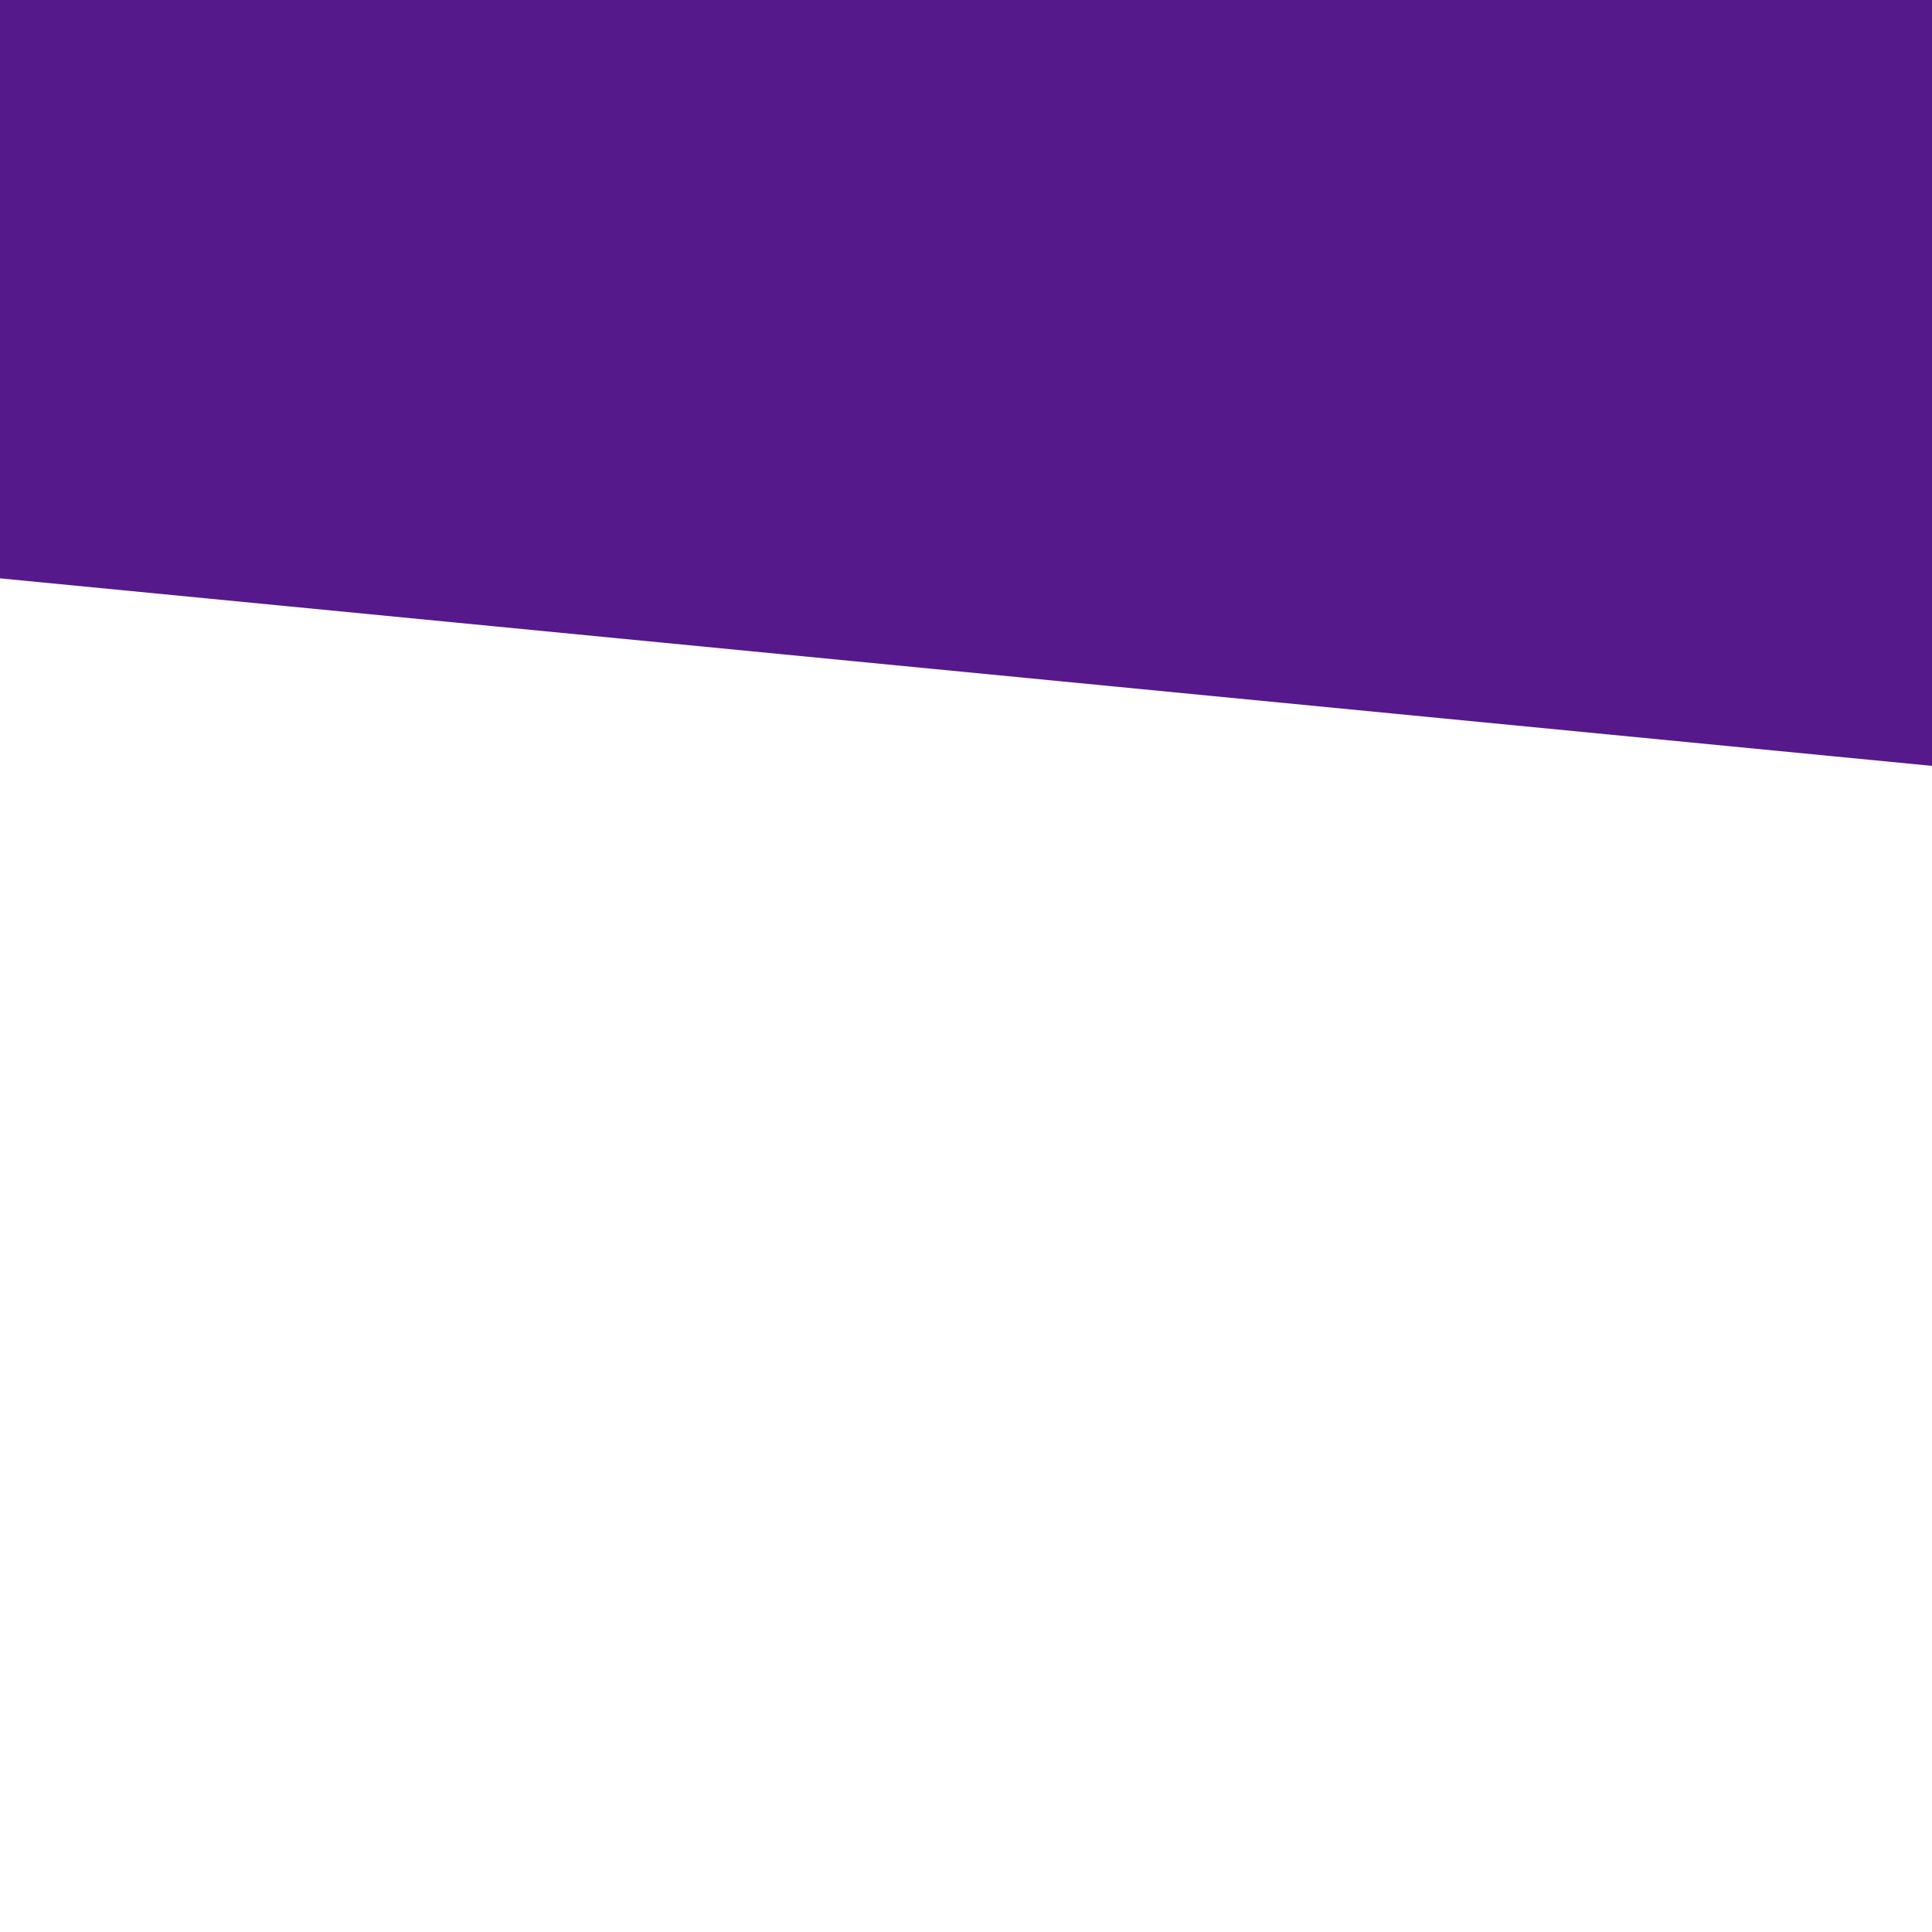
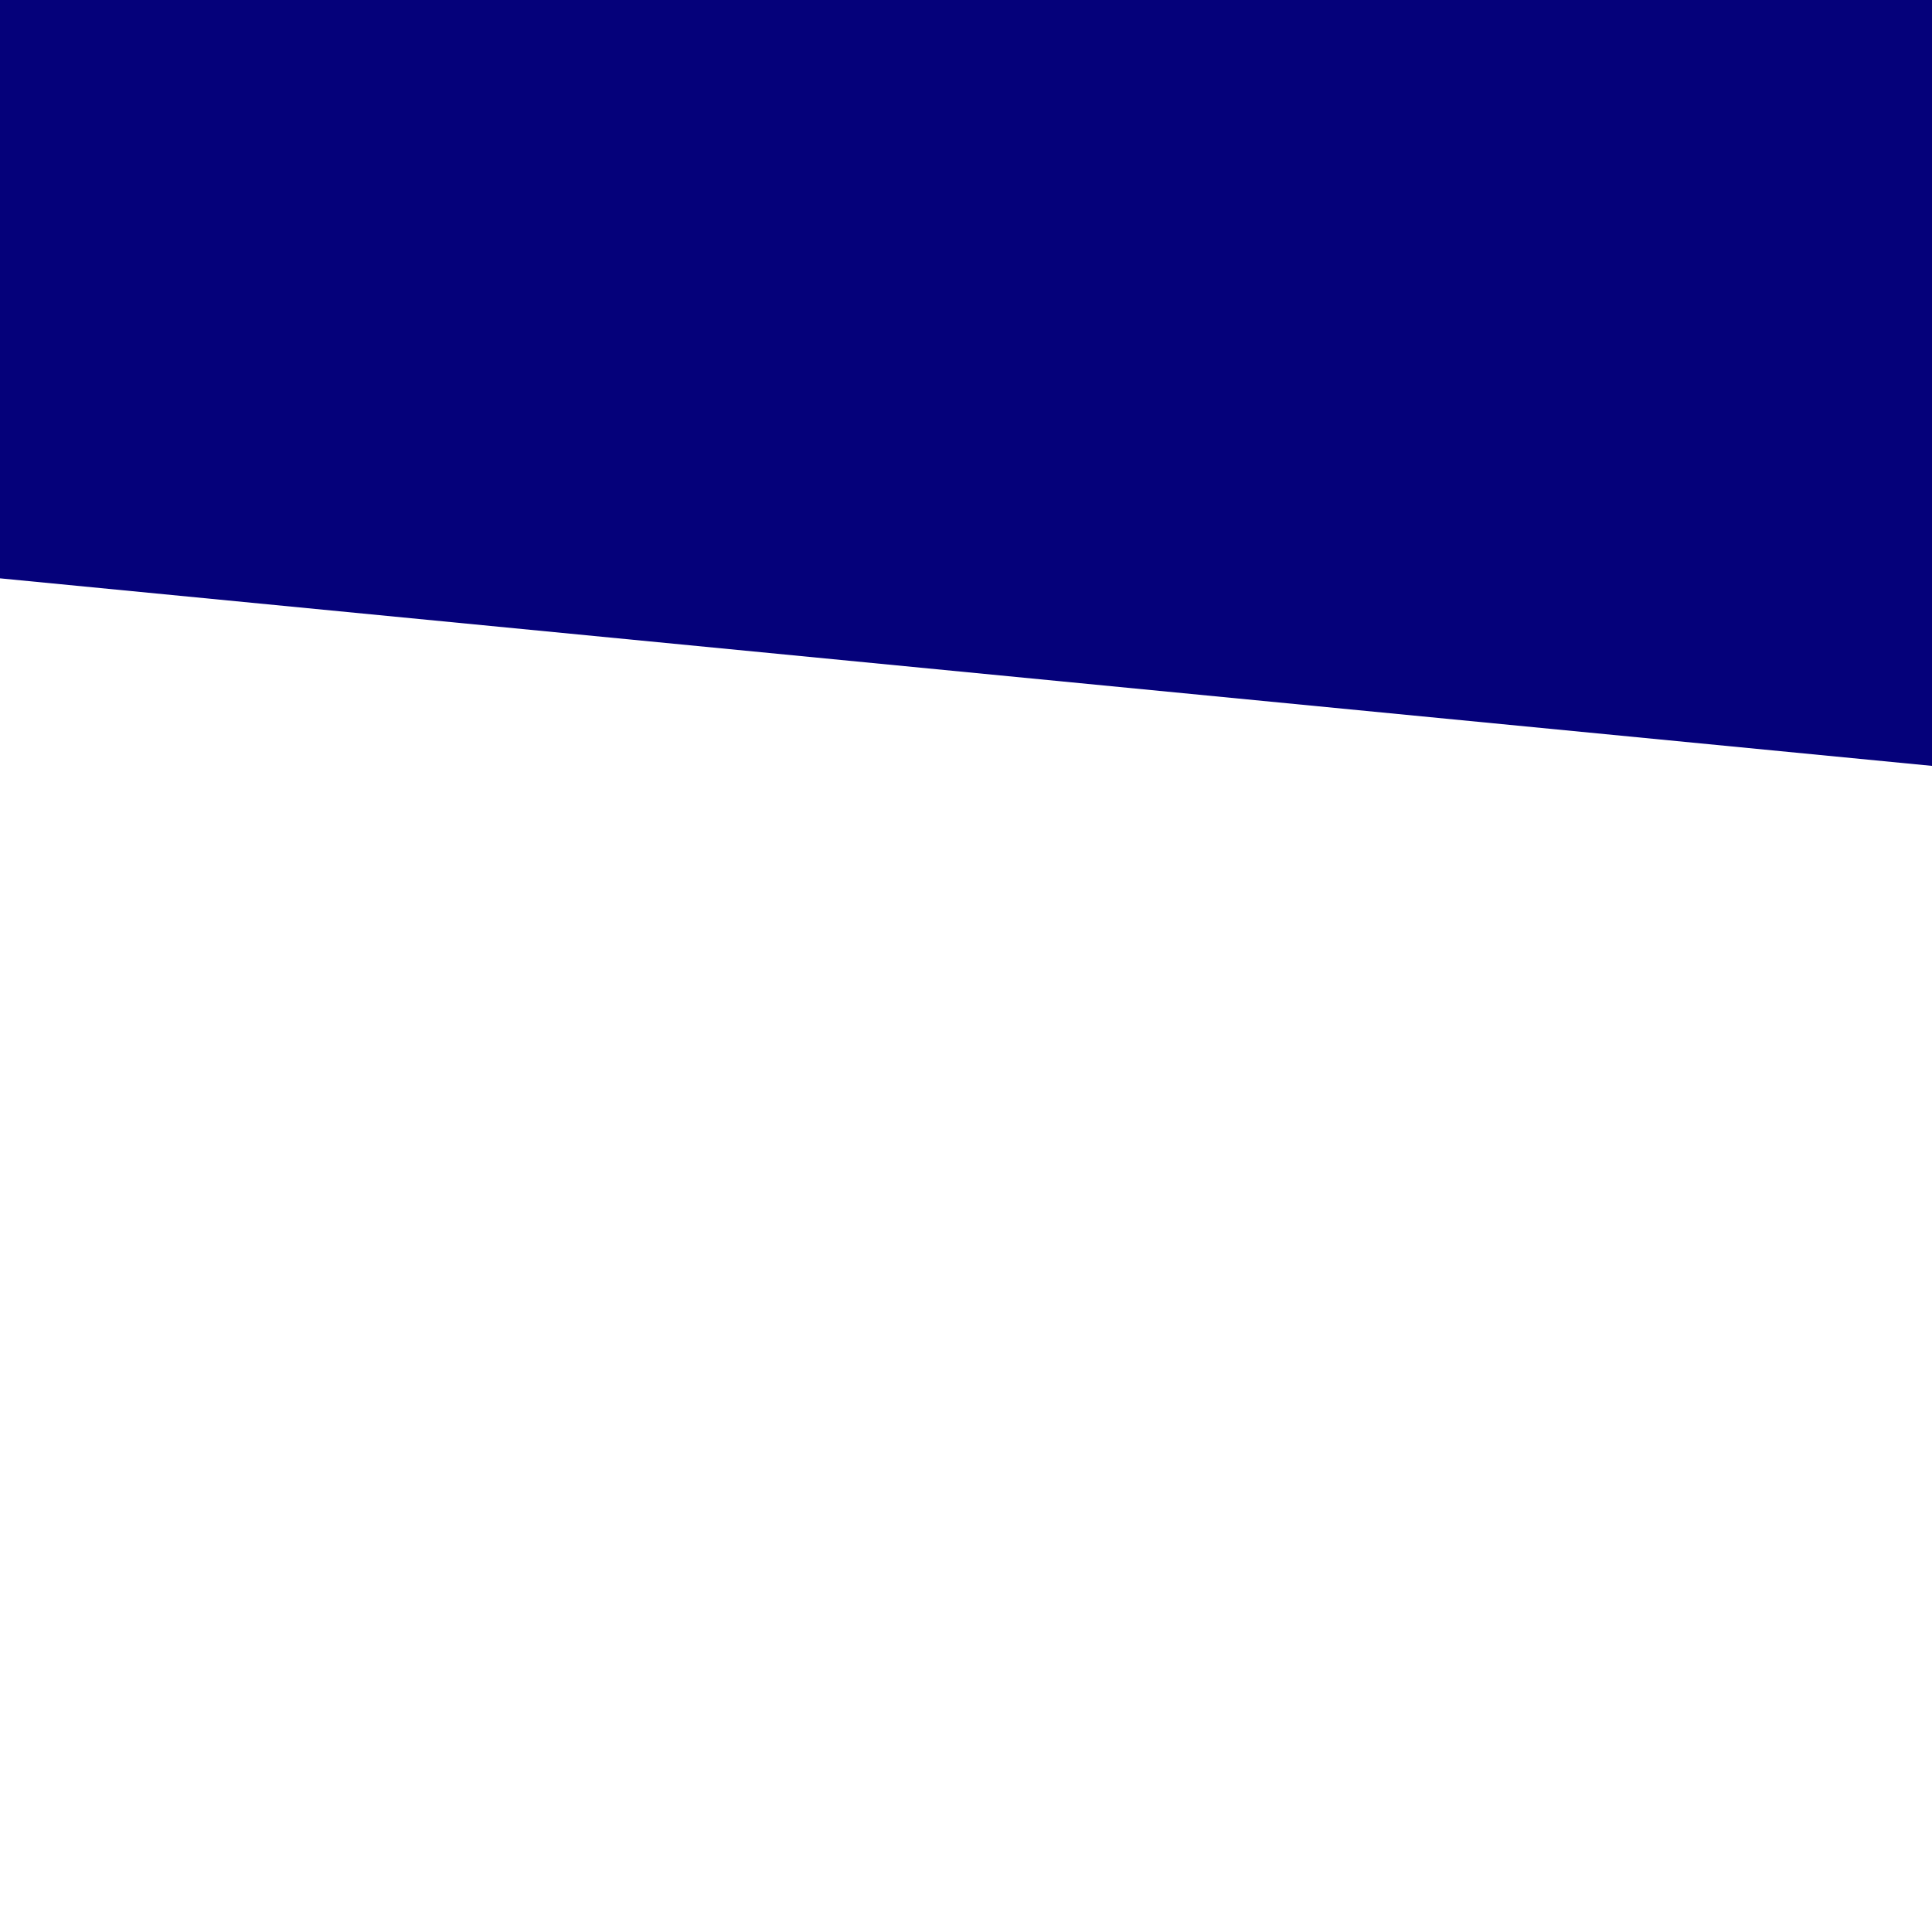
<svg xmlns="http://www.w3.org/2000/svg" xmlns:xlink="http://www.w3.org/1999/xlink" version="1.1" preserveAspectRatio="xMidYMid meet" viewBox="0 0 640 640" width="380" height="380">
  <defs>
    <path d="M4.67 -288.49L822.65 -209.08L776.44 266.95L-41.54 187.55L4.67 -288.49Z" id="i1mzDr05ID" />
  </defs>
  <g>
    <g>
      <g>
-         <use xlink:href="#i1mzDr05ID" opacity="1" fill="#55198b" />
+         <use xlink:href="#i1mzDr05ID" opacity="1" fill="#05017a" />
      </g>
    </g>
  </g>
</svg>
